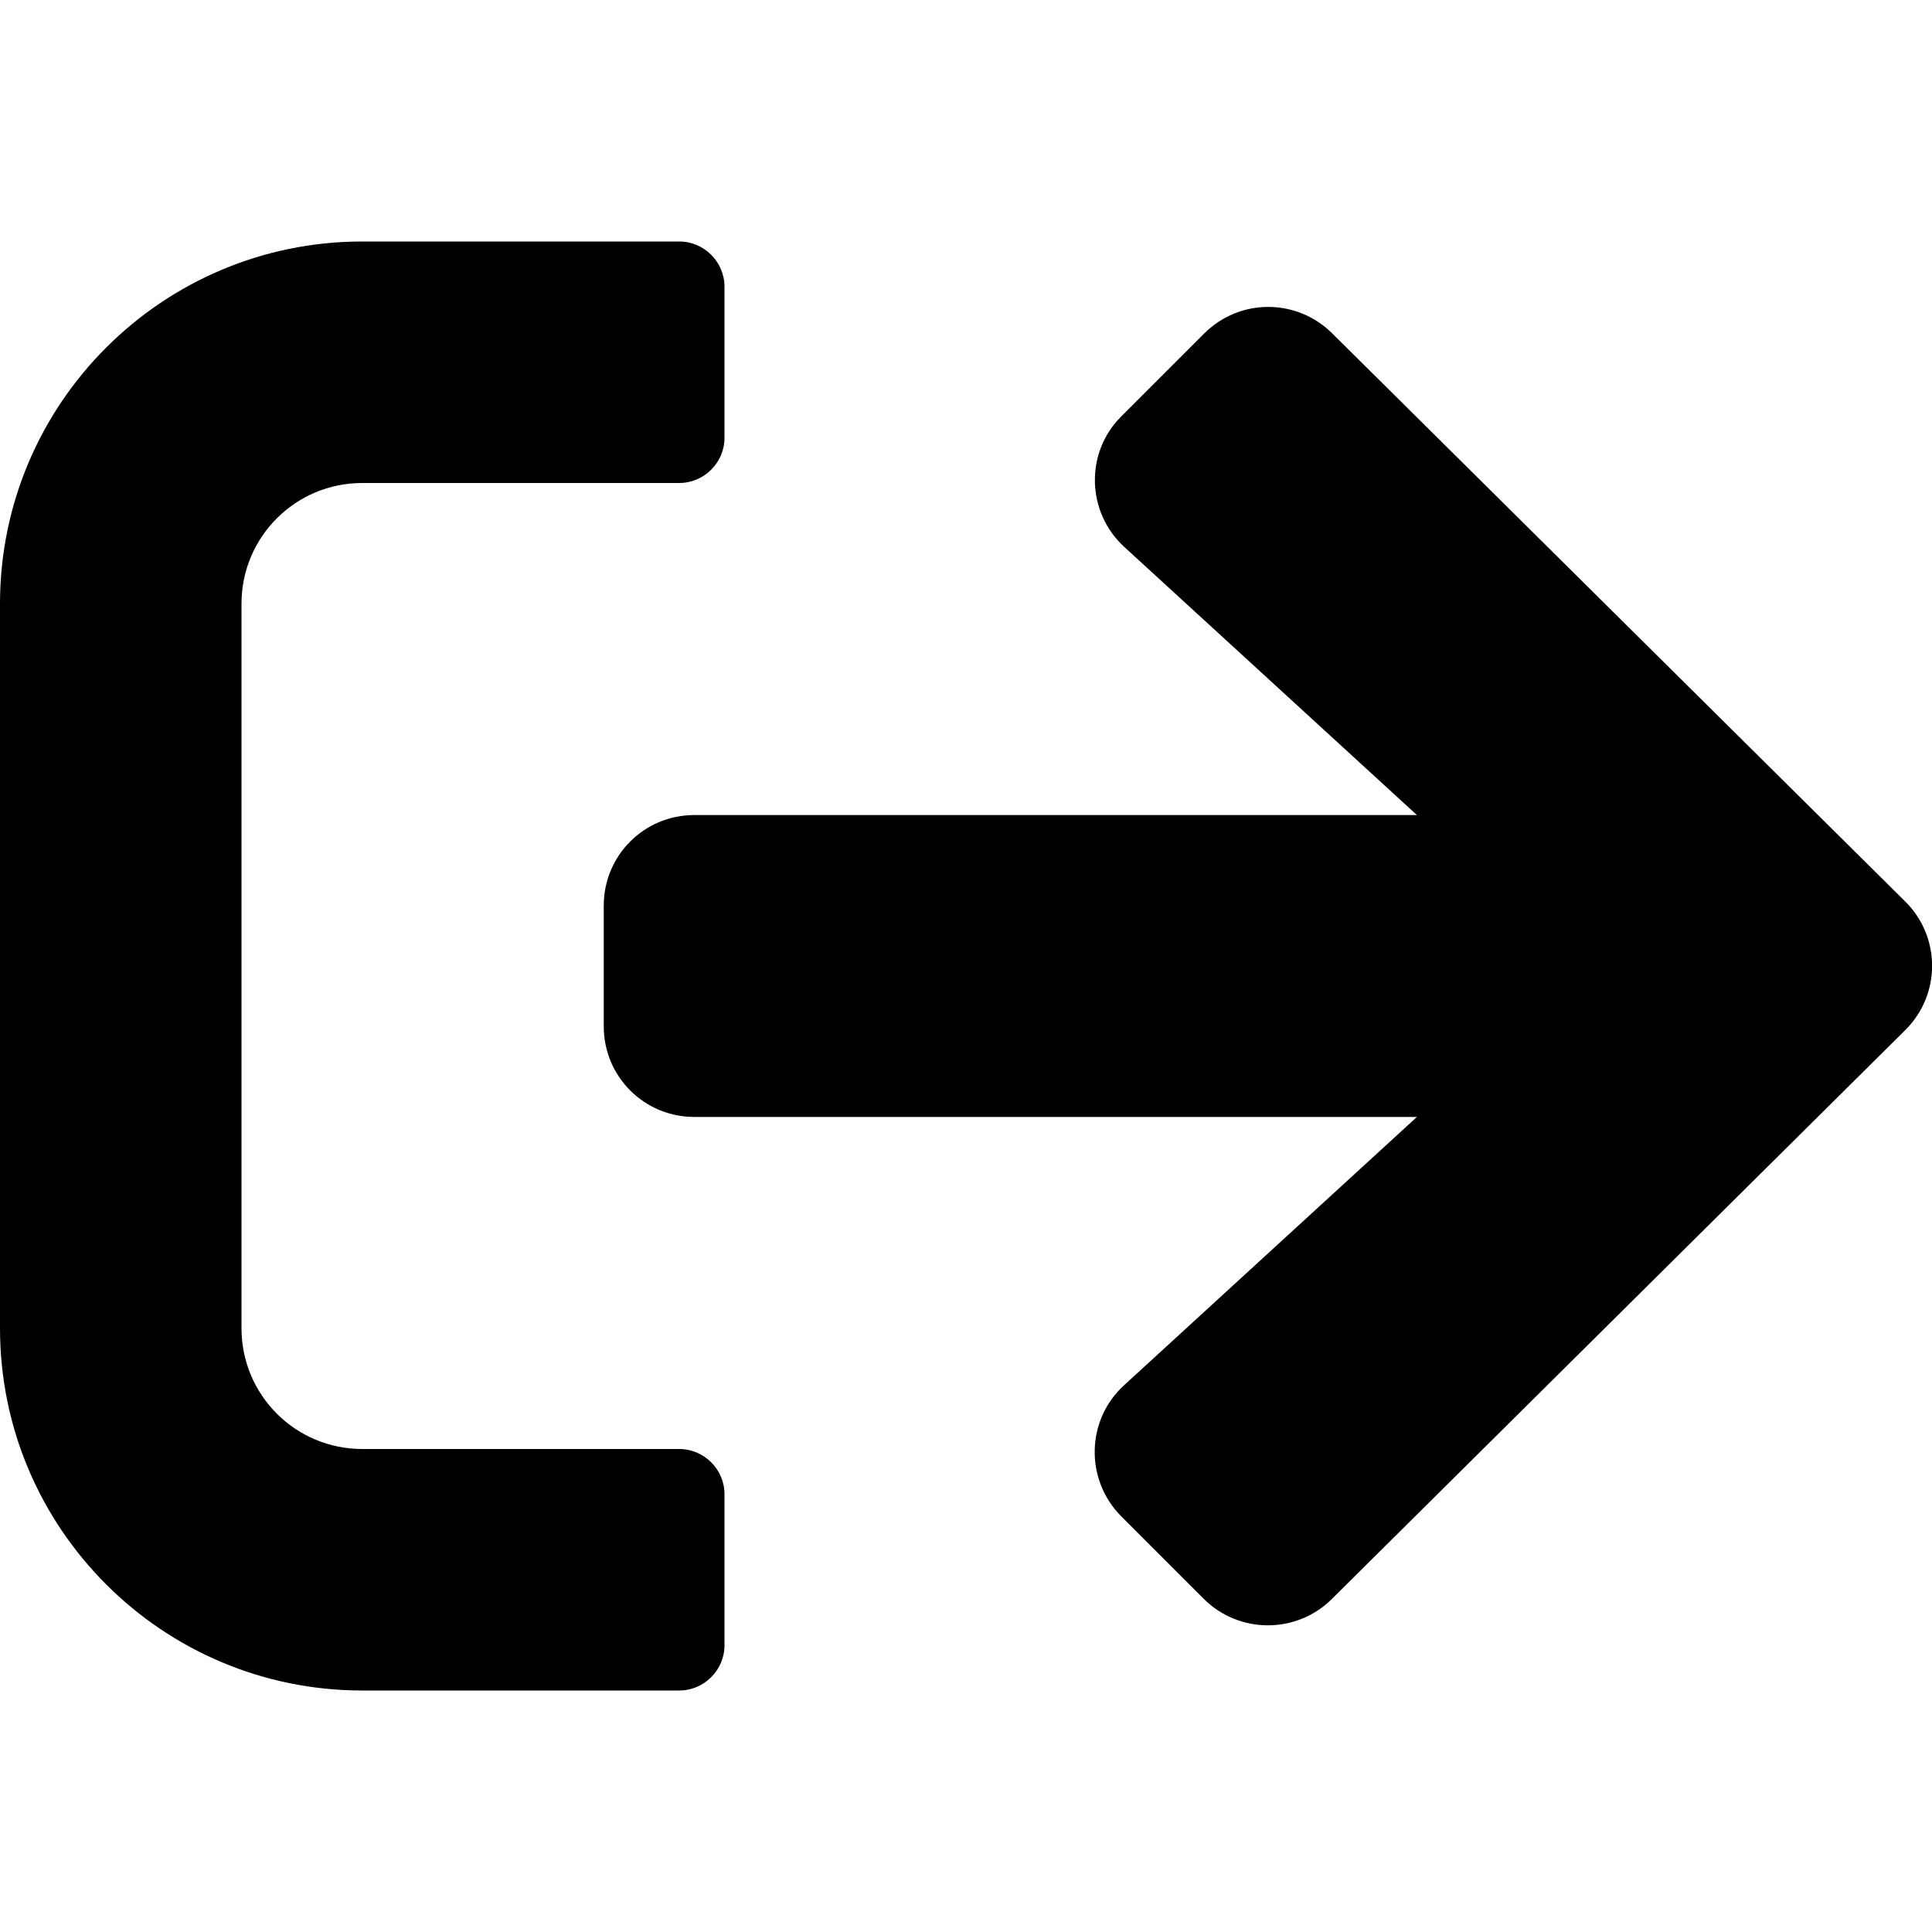
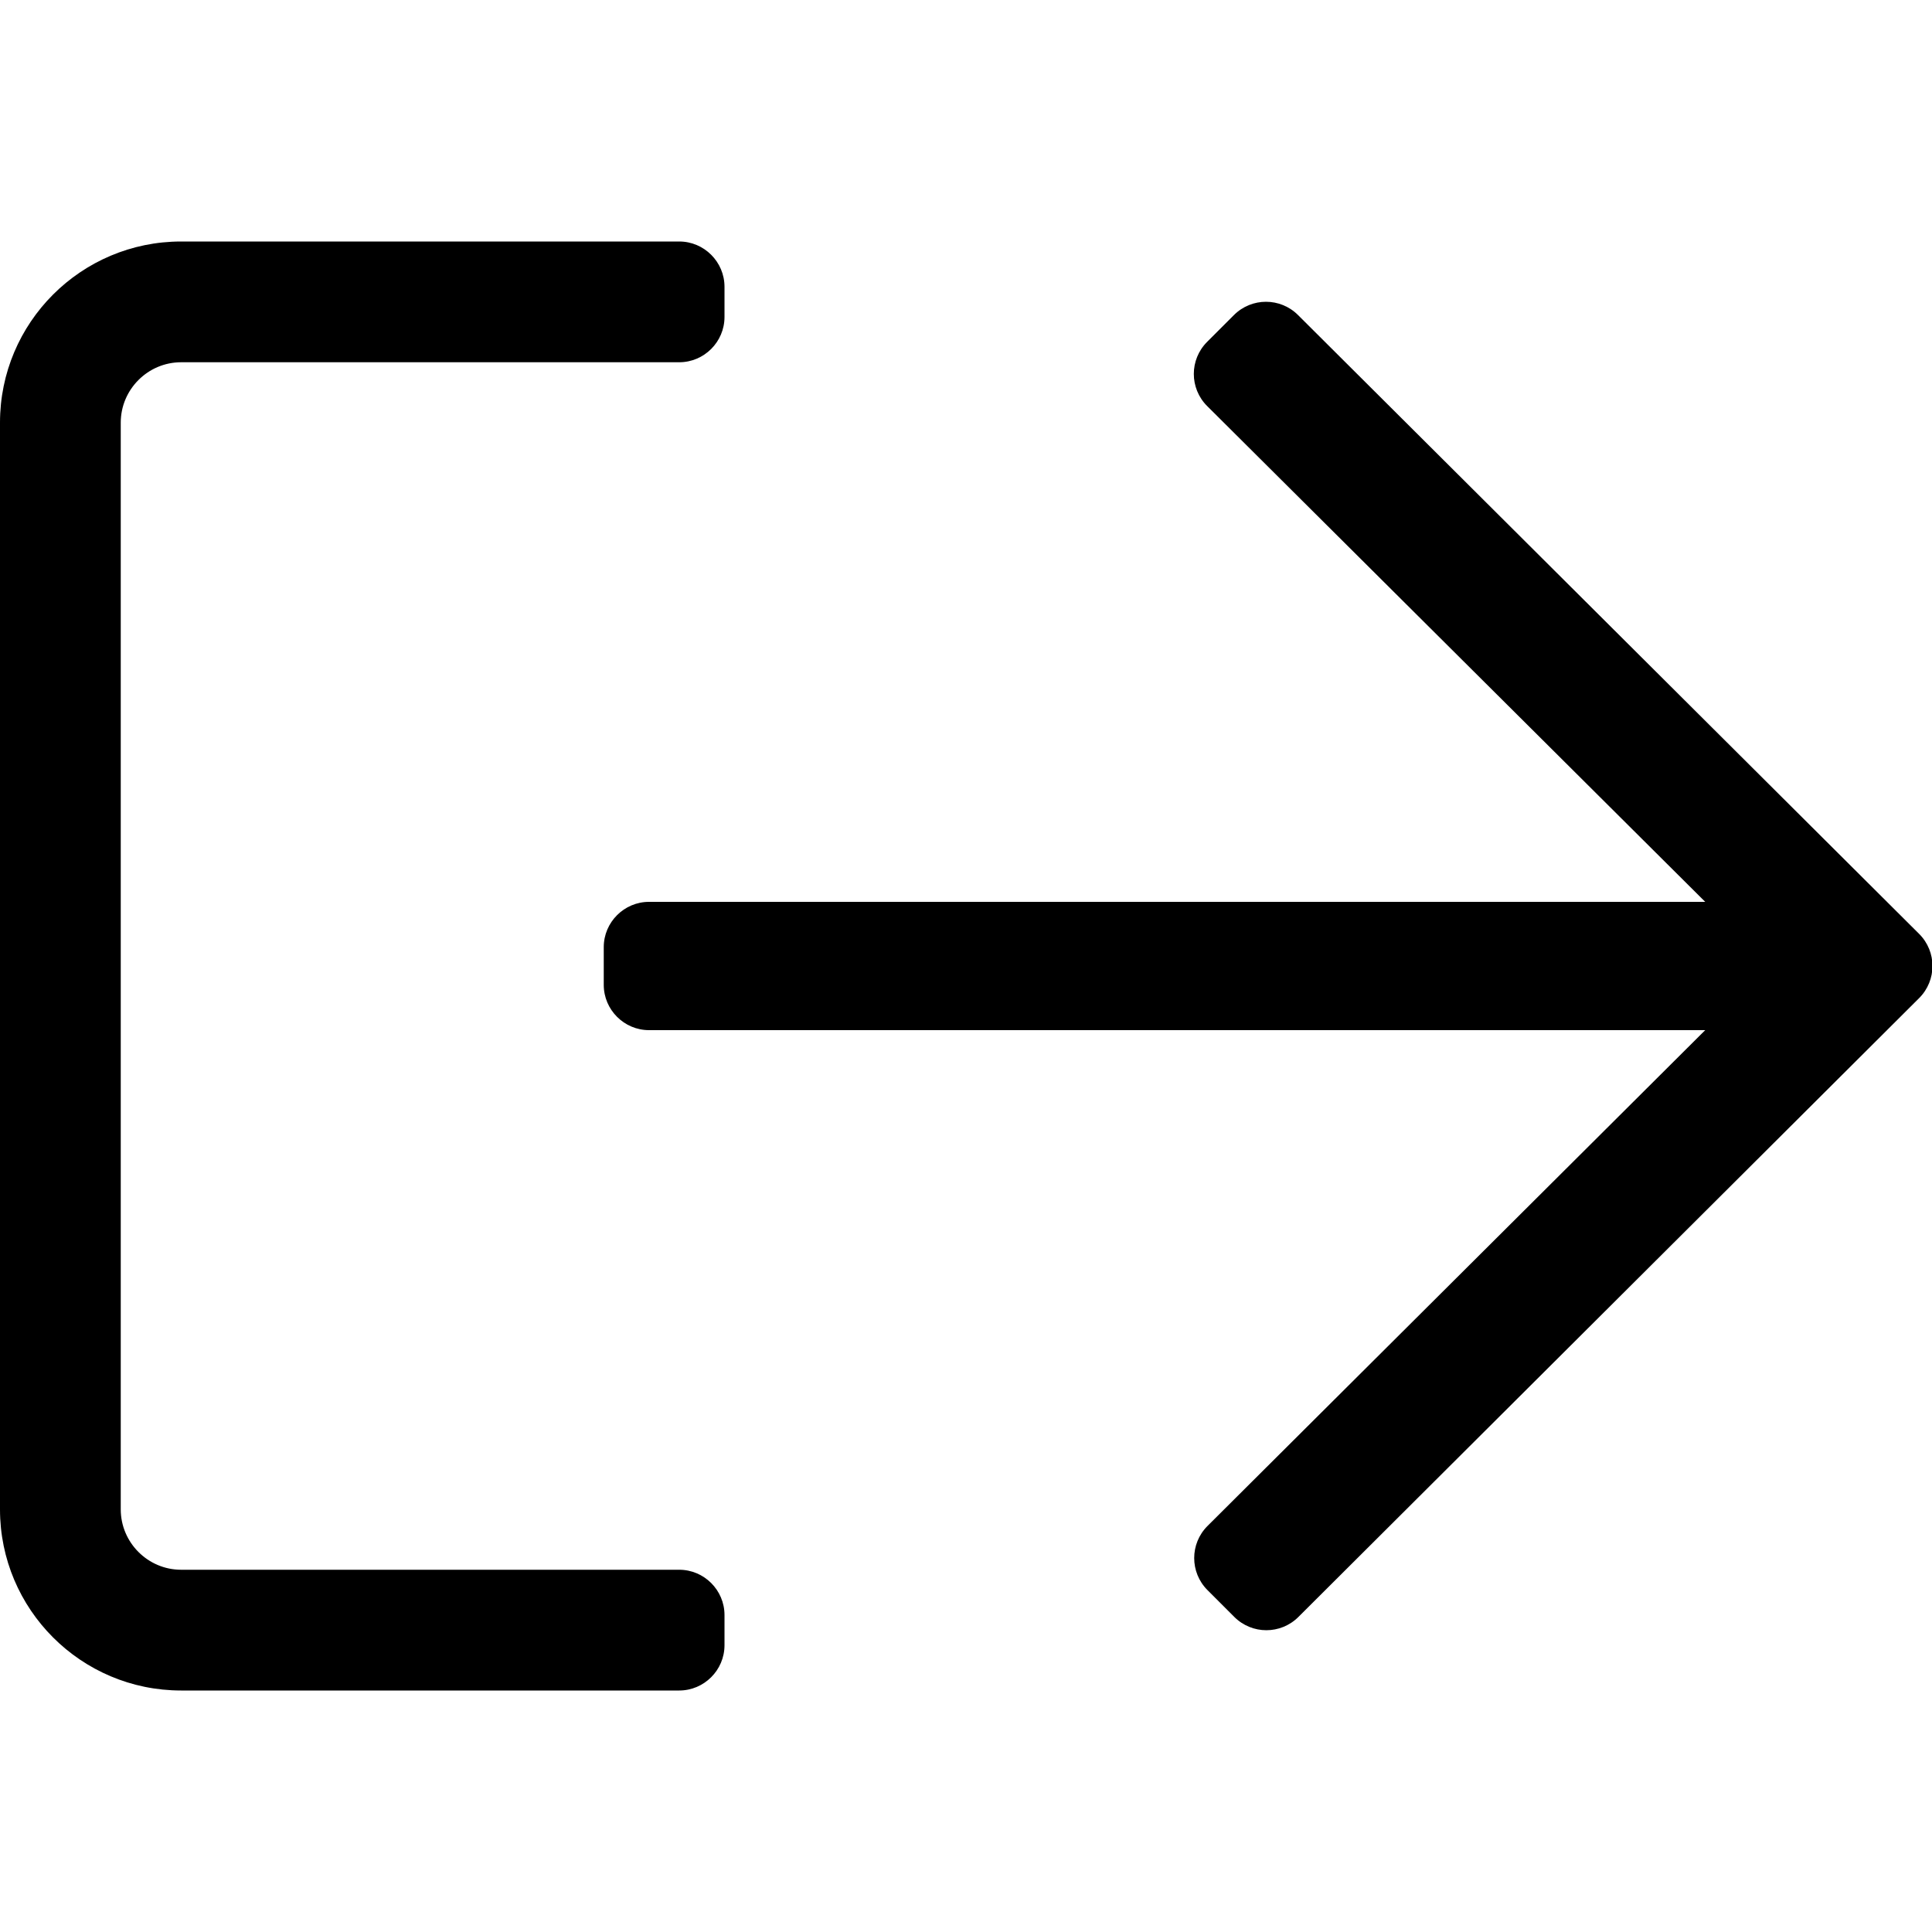
<svg xmlns="http://www.w3.org/2000/svg" viewBox="0 0 512 512">
-   <path d="M180 448H96c-53 0-96-43-96-96V160c0-53 43-96 96-96h84c6.6 0 12 5.4 12 12v40c0 6.6-5.4 12-12 12H96c-17.7 0-32 14.3-32 32v192c0 17.7 14.3 32 32 32h84c6.6 0 12 5.4 12 12v40c0 6.6-5.4 12-12 12zm117.9-303.1l77.6 71.1H184c-13.3 0-24 10.7-24 24v32c0 13.3 10.7 24 24 24h191.5l-77.6 71.1c-10.1 9.2-10.4 25-.8 34.7l21.9 21.9c9.3 9.3 24.5 9.4 33.9.1l152-150.8c9.5-9.4 9.5-24.7 0-34.1L353 88.3c-9.4-9.3-24.5-9.3-33.9.1l-21.9 21.9c-9.7 9.6-9.3 25.4.7 34.6z" />
+   <path d="M48 64h132c6.6 0 12 5.4 12 12v8c0 6.6-5.4 12-12 12H48c-8.8 0-16 7.2-16 16v288c0 8.8 7.2 16 16 16h132c6.6 0 12 5.4 12 12v8c0 6.6-5.4 12-12 12H48c-26.5 0-48-21.5-48-48V112c0-26.5 21.5-48 48-48zm279 19.5l-7.1 7.1c-4.7 4.7-4.7 12.3 0 17l132 131.4H172c-6.6 0-12 5.4-12 12v10c0 6.6 5.4 12 12 12h279.9L320 404.4c-4.7 4.7-4.7 12.3 0 17l7.1 7.1c4.7 4.7 12.3 4.7 17 0l164.5-164c4.7-4.7 4.7-12.3 0-17L344 83.5c-4.7-4.7-12.3-4.7-17 0z" />
</svg>
